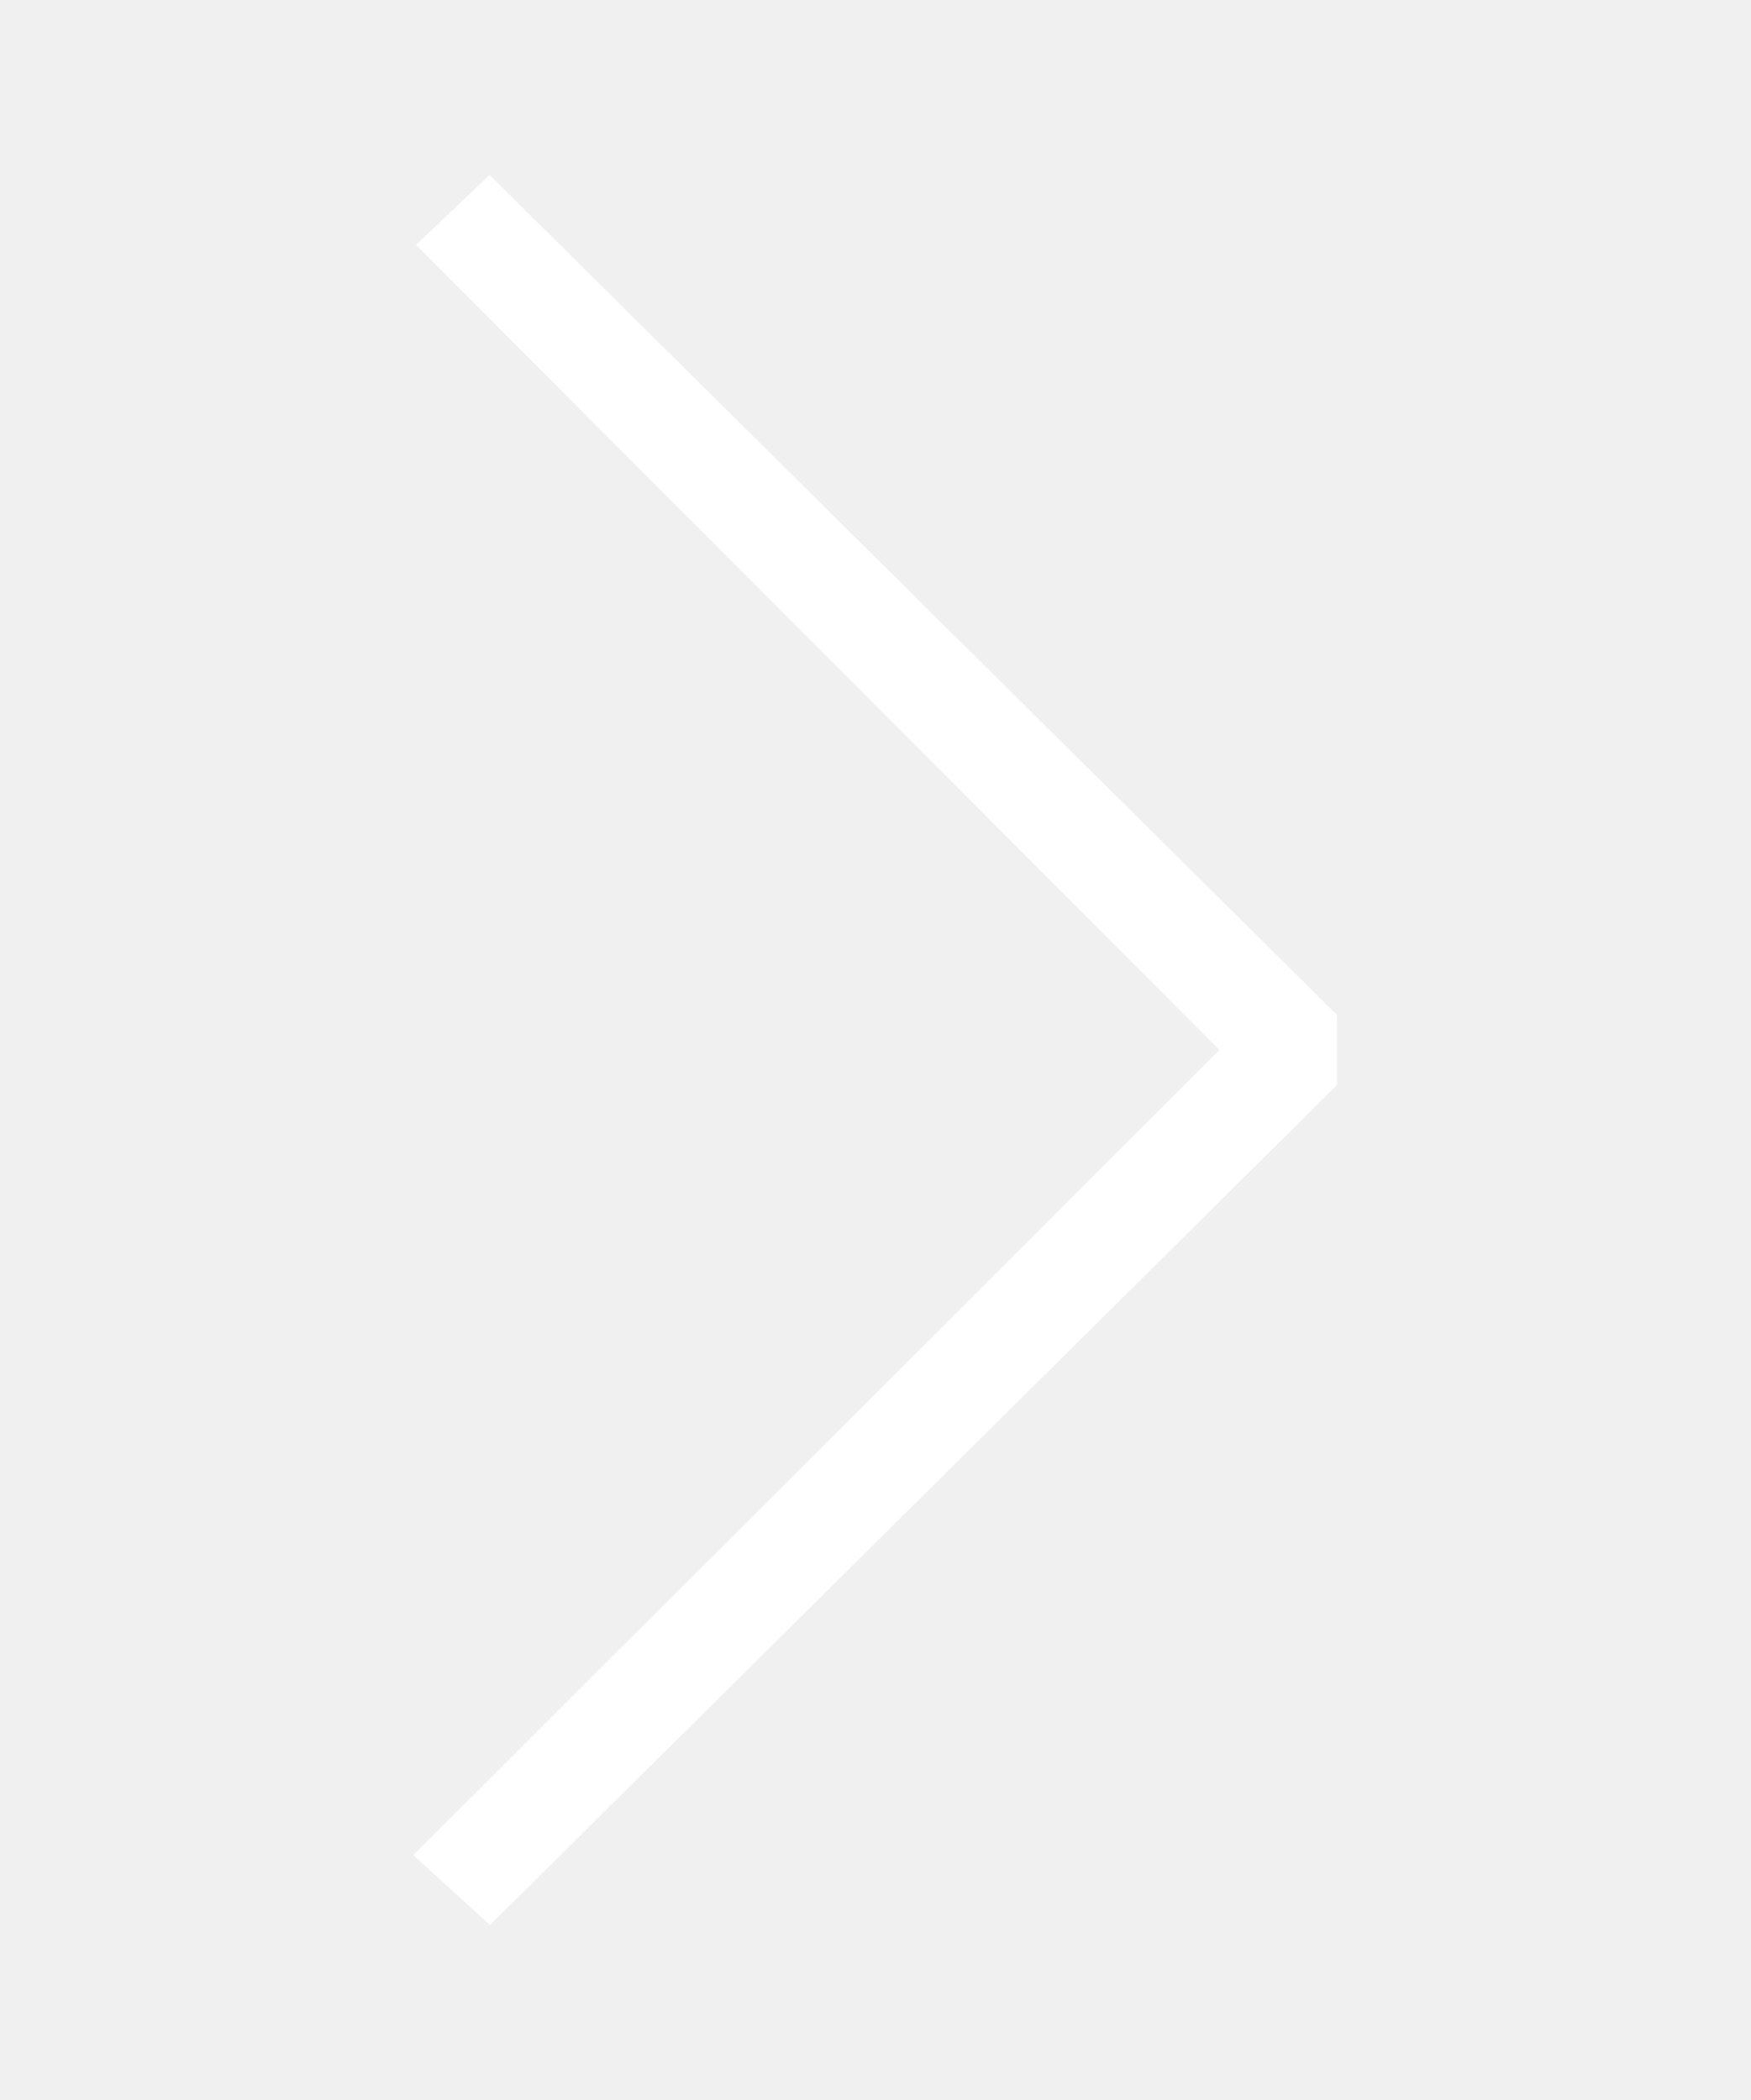
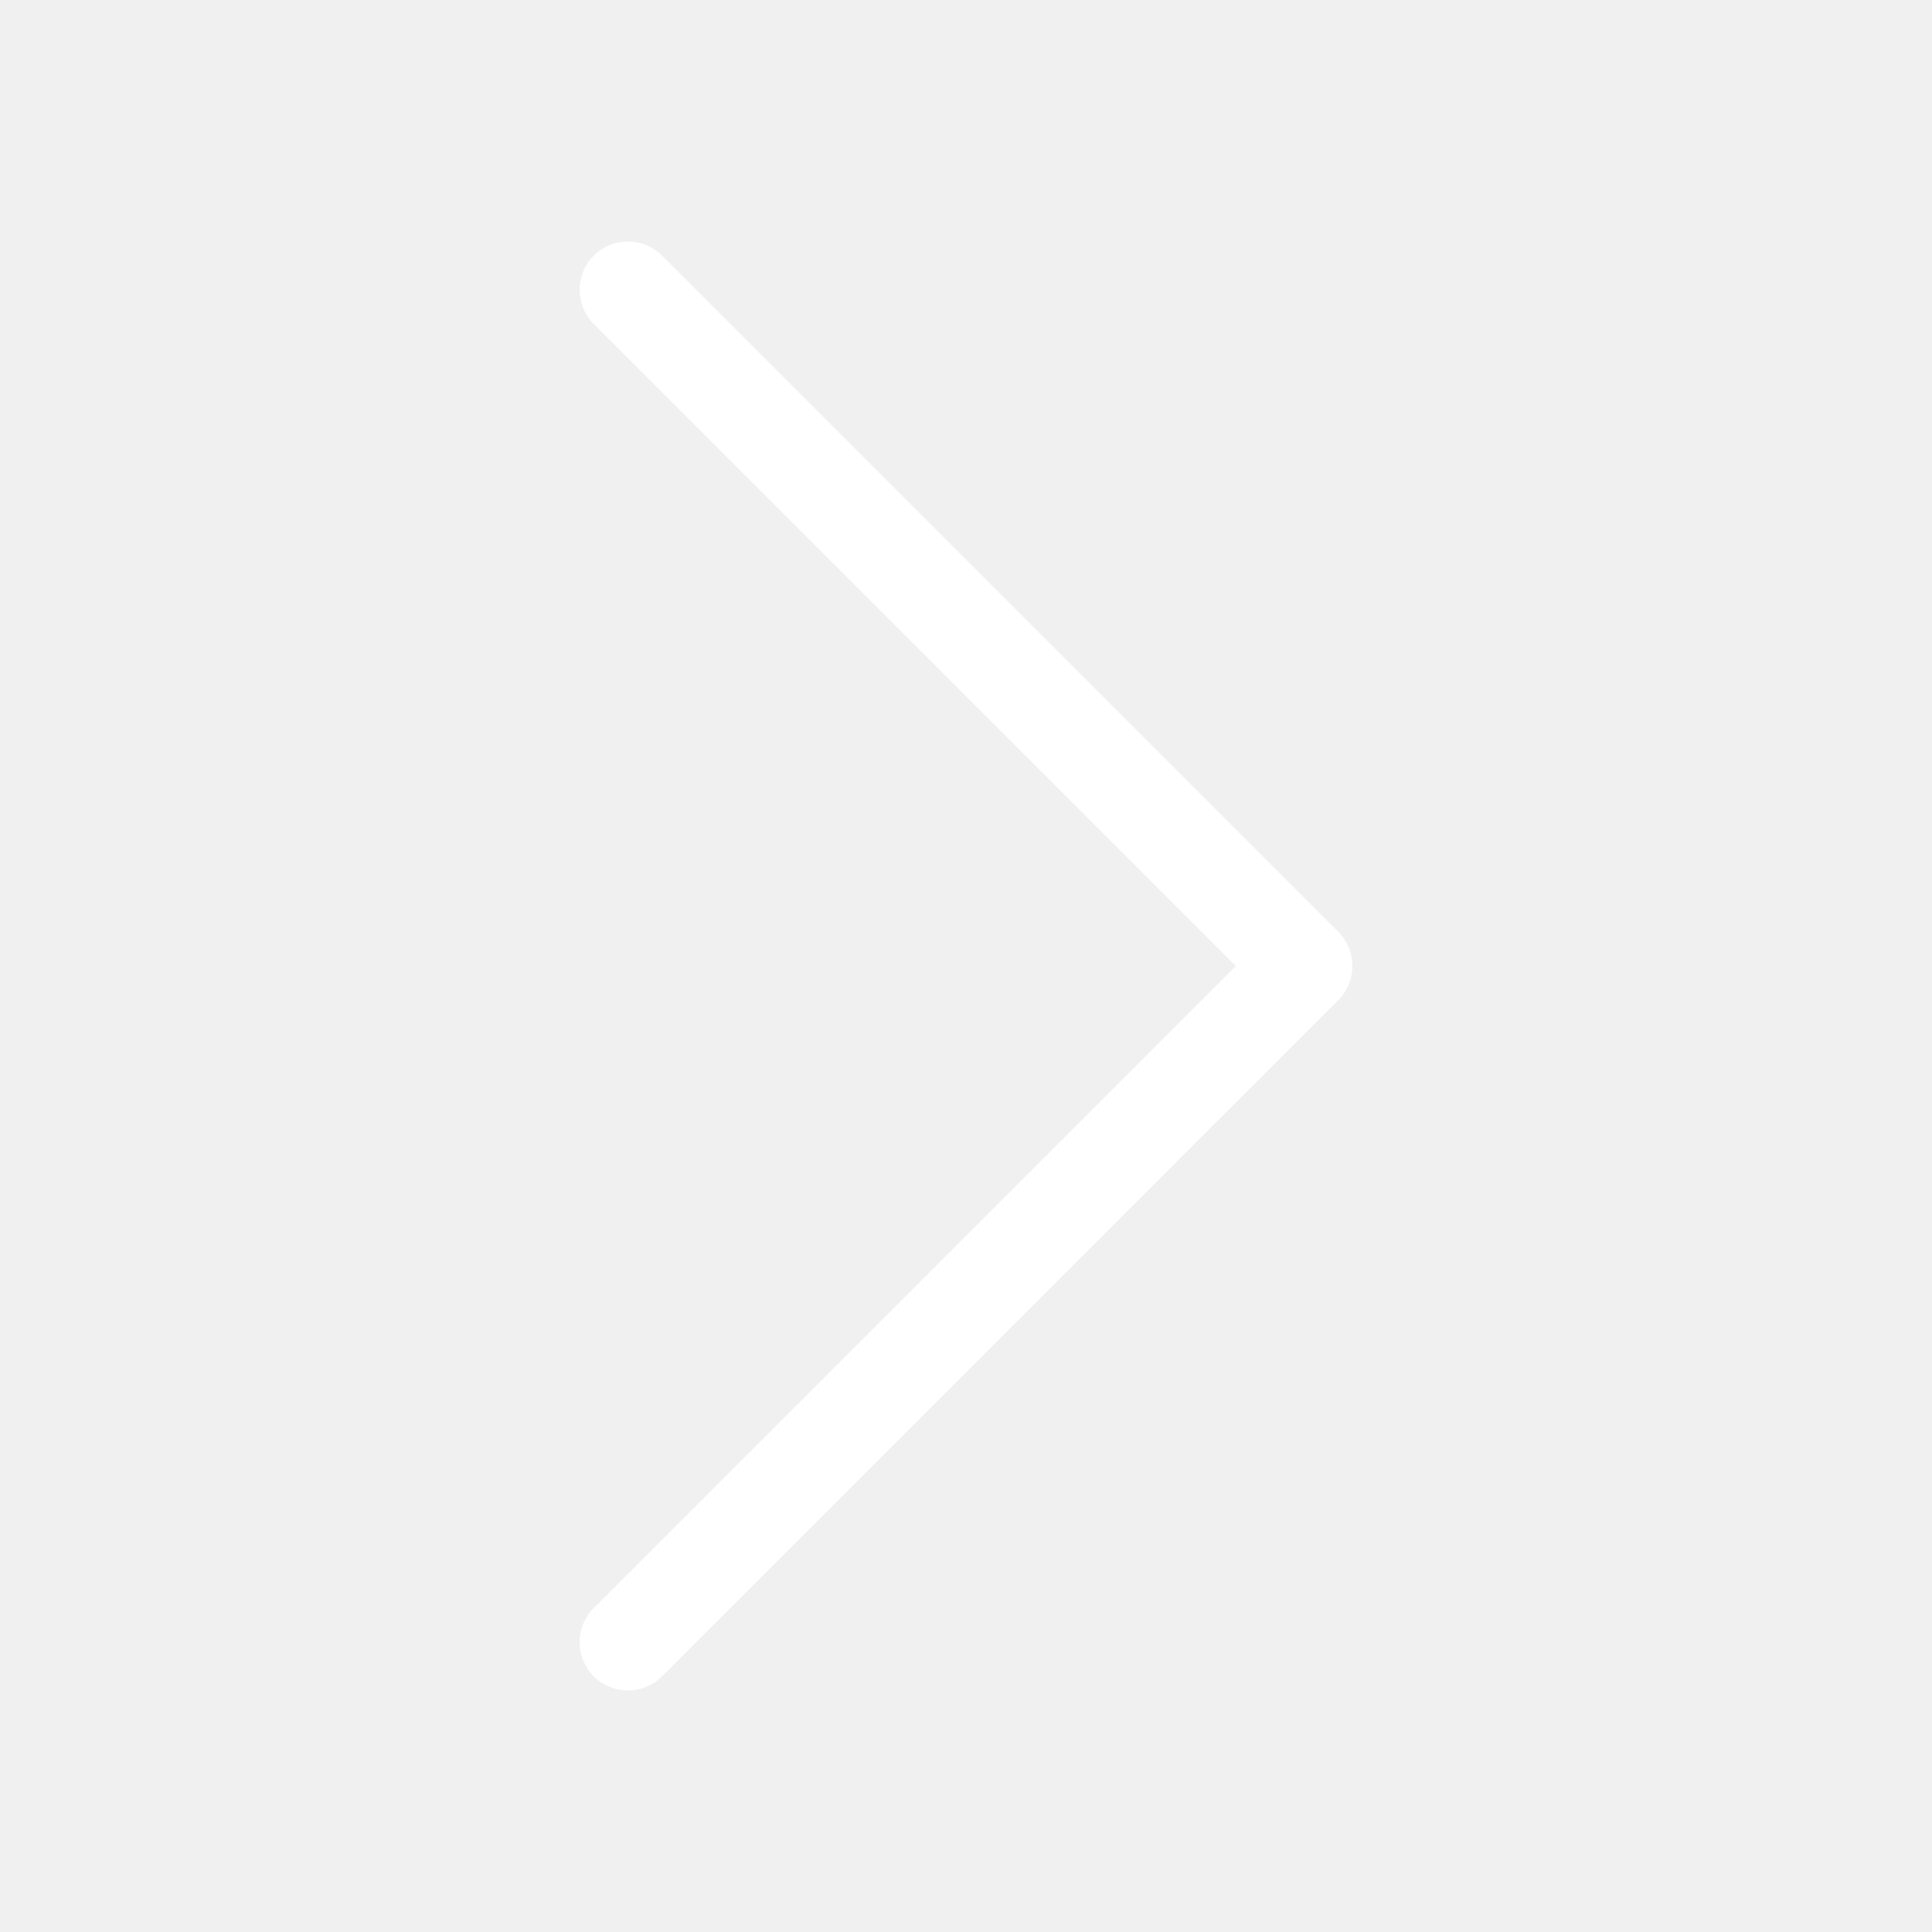
- <svg xmlns="http://www.w3.org/2000/svg" version="1.1" id="Capa_1" x="0px" y="0px" viewBox="0 0 35.414 35.414" style="fill: #fff; width: 20px;     height: 24px; enable-background:new 0 0 35.414 35.414;" xml:space="preserve">
-   <g>
-     <g>
-       <polygon points="27.051,17 9.905,0 8.417,1.414 24.674,17.707 8.363,34 9.914,35.414 27.051,18.414   " />
-     </g>
-   </g>
+ <svg xmlns="http://www.w3.org/2000/svg" fill="#fff" enable-background="new 0 0 256 256" id="Layer_1" version="1.1" viewBox="0 0 256 256" xml:space="preserve">
+   <path d="M76.8,217.6c0-1.637,0.625-3.274,1.875-4.524L163.75,128L78.675,42.925c-2.5-2.5-2.5-6.55,0-9.05s6.55-2.5,9.05,0  l89.601,89.6c2.5,2.5,2.5,6.551,0,9.051l-89.601,89.6c-2.5,2.5-6.55,2.5-9.05,0C77.425,220.875,76.8,219.237,76.8,217.6z" />
</svg>
